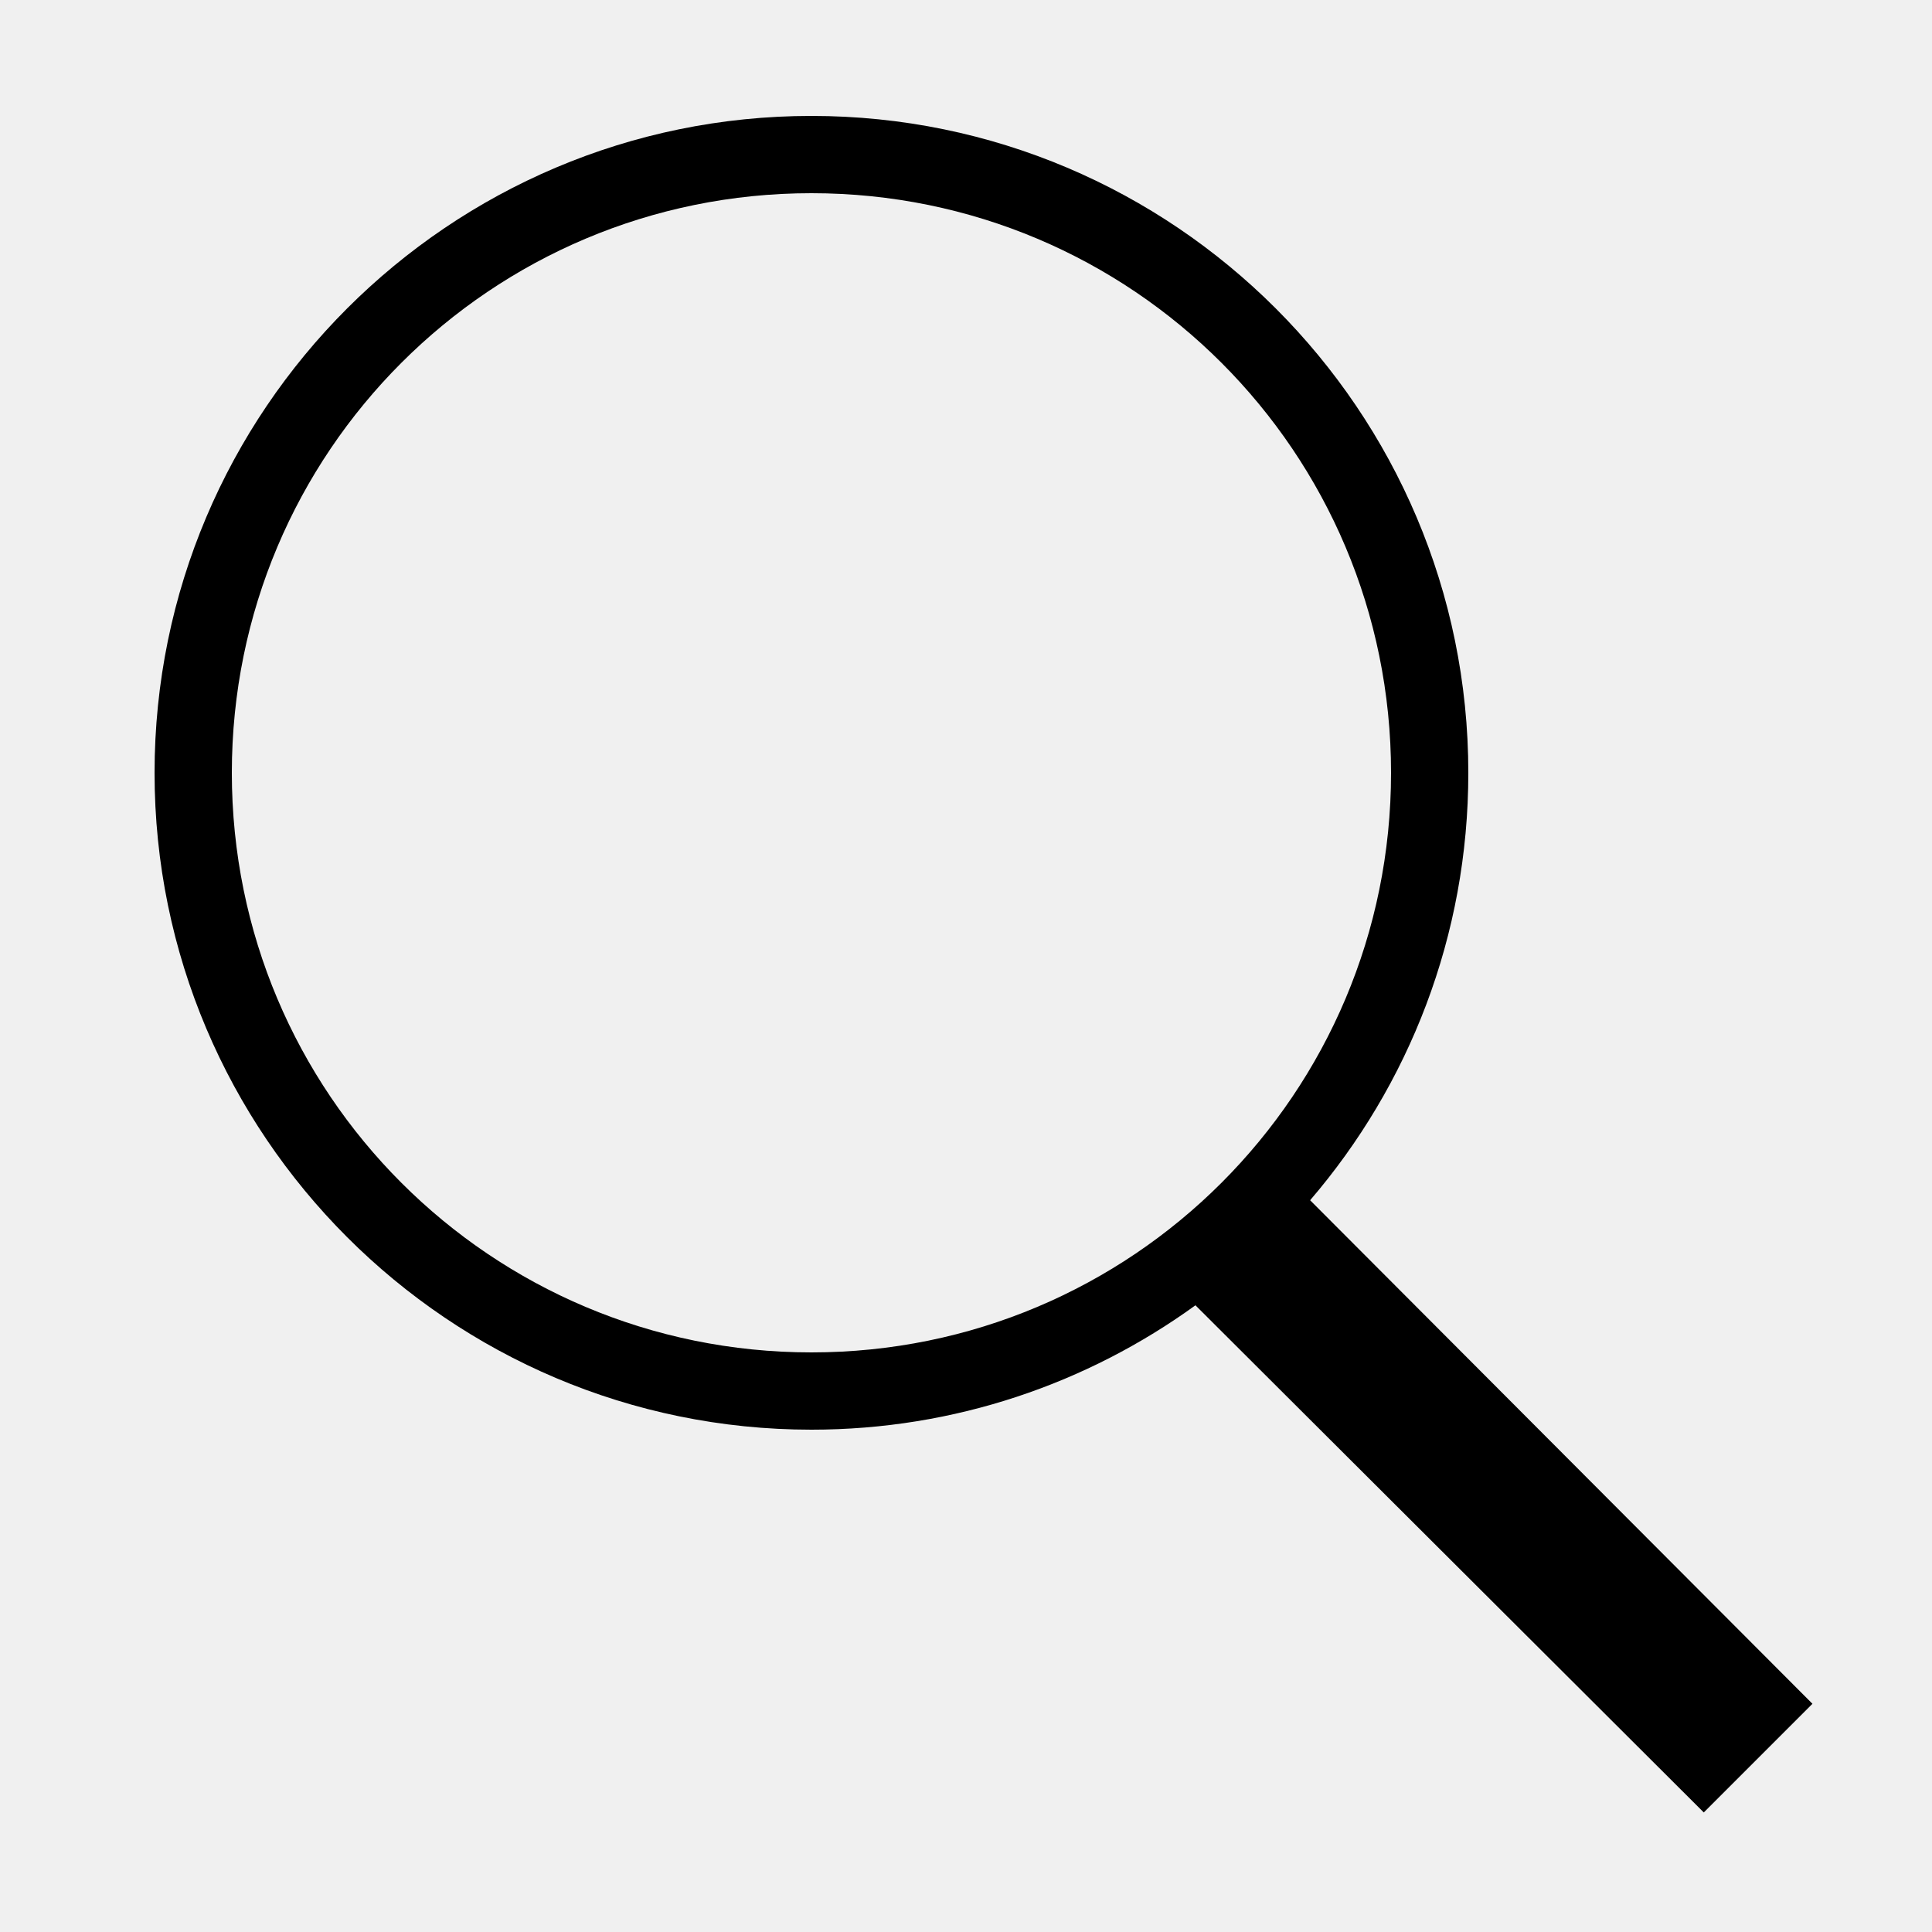
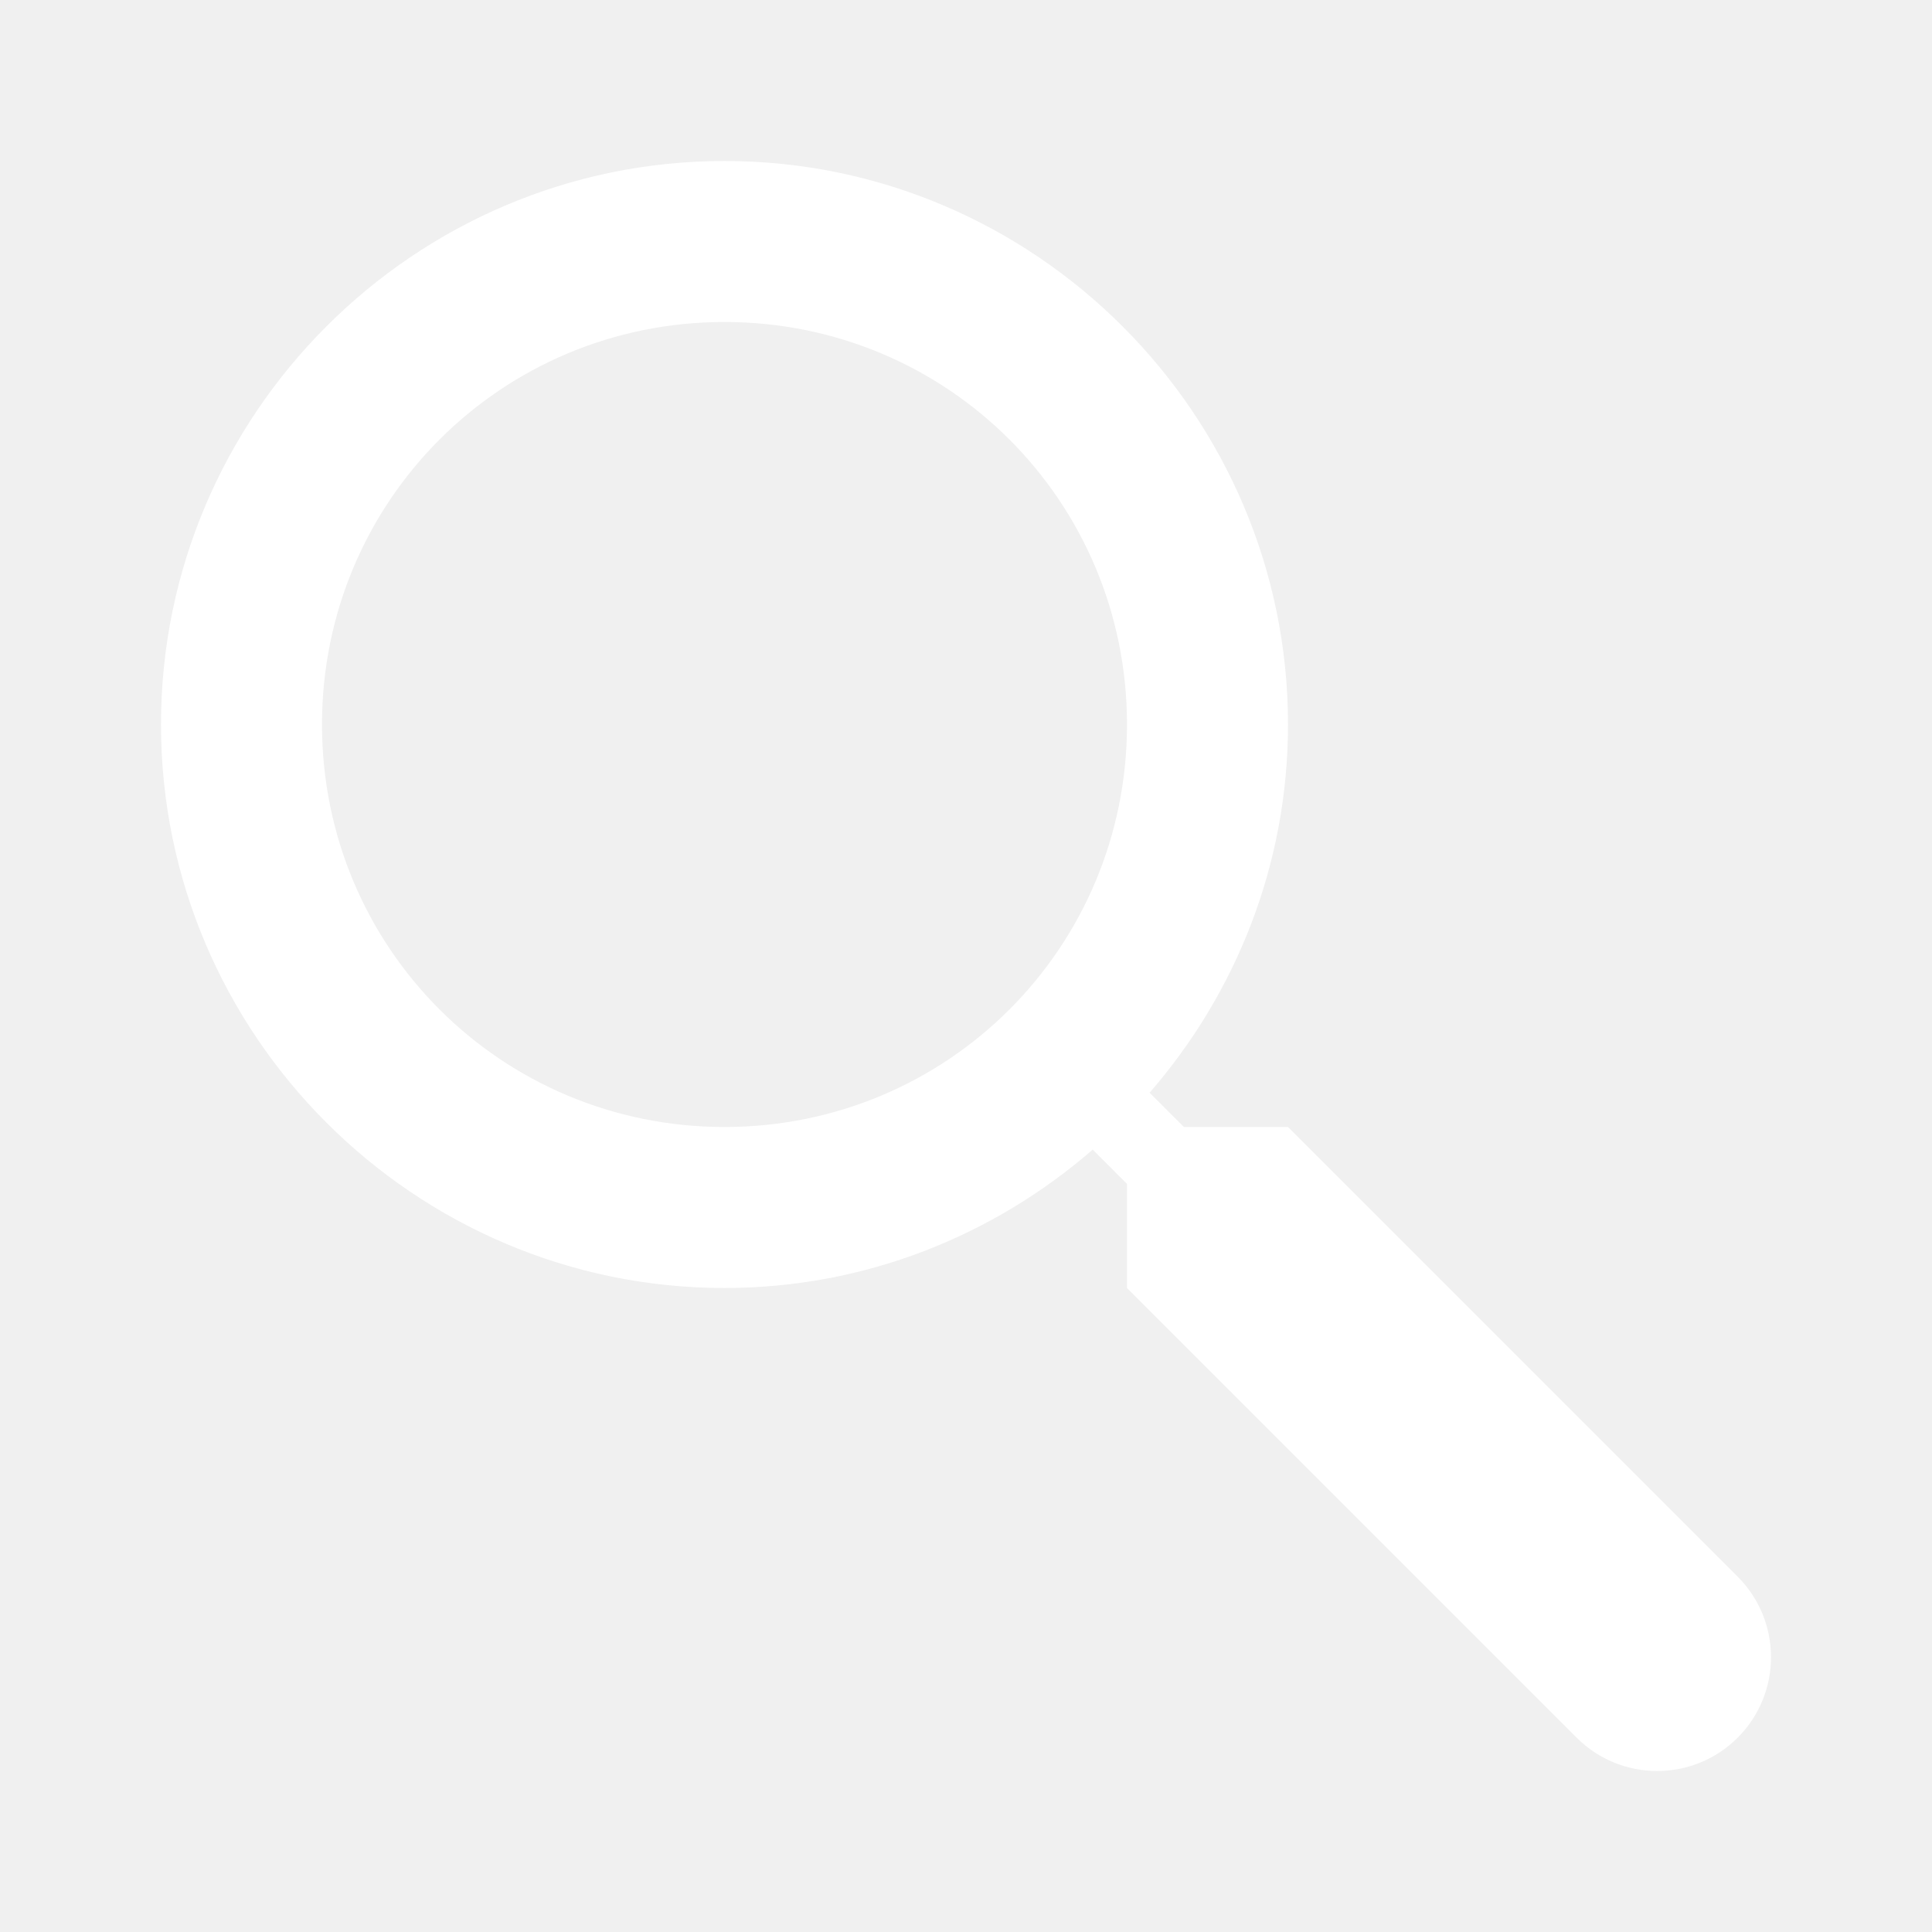
- <svg xmlns="http://www.w3.org/2000/svg" fill="#000000" viewBox="0 0 50 50" width="50px" height="50px">
-   <path d="M 21 3 C 11.621 3 4 10.621 4 20 C 4 29.379 11.621 37 21 37 C 24.711 37 28.141 35.805 30.938 33.781 L 44.094 46.906 L 46.906 44.094 L 33.906 31.062 C 36.461 28.086 38 24.223 38 20 C 38 10.621 30.379 3 21 3 Z M 21 5 C 29.297 5 36 11.703 36 20 C 36 28.297 29.297 35 21 35 C 12.703 35 6 28.297 6 20 C 6 11.703 12.703 5 21 5 Z" />
+ <svg xmlns="http://www.w3.org/2000/svg" fill="#ffffff" viewBox="0 0 24 24" width="24px" height="24px">
+   <path d="M 9 2 C 5.146 2 2 5.146 2 9 C 2 12.854 5.146 16 9 16 C 10.748 16 12.345 15.348 13.574 14.281 L 14 14.707 L 14 16 L 19.586 21.586 C 20.138 22.138 21.034 22.138 21.586 21.586 C 22.138 21.034 22.138 20.138 21.586 19.586 L 16 14 L 14.707 14 L 14.281 13.574 C 15.348 12.345 16 10.748 16 9 C 16 5.146 12.854 2 9 2 z M 9 4 C 11.773 4 14 6.227 14 9 C 14 11.773 11.773 14 9 14 C 6.227 14 4 11.773 4 9 C 4 6.227 6.227 4 9 4 z" />
</svg>
